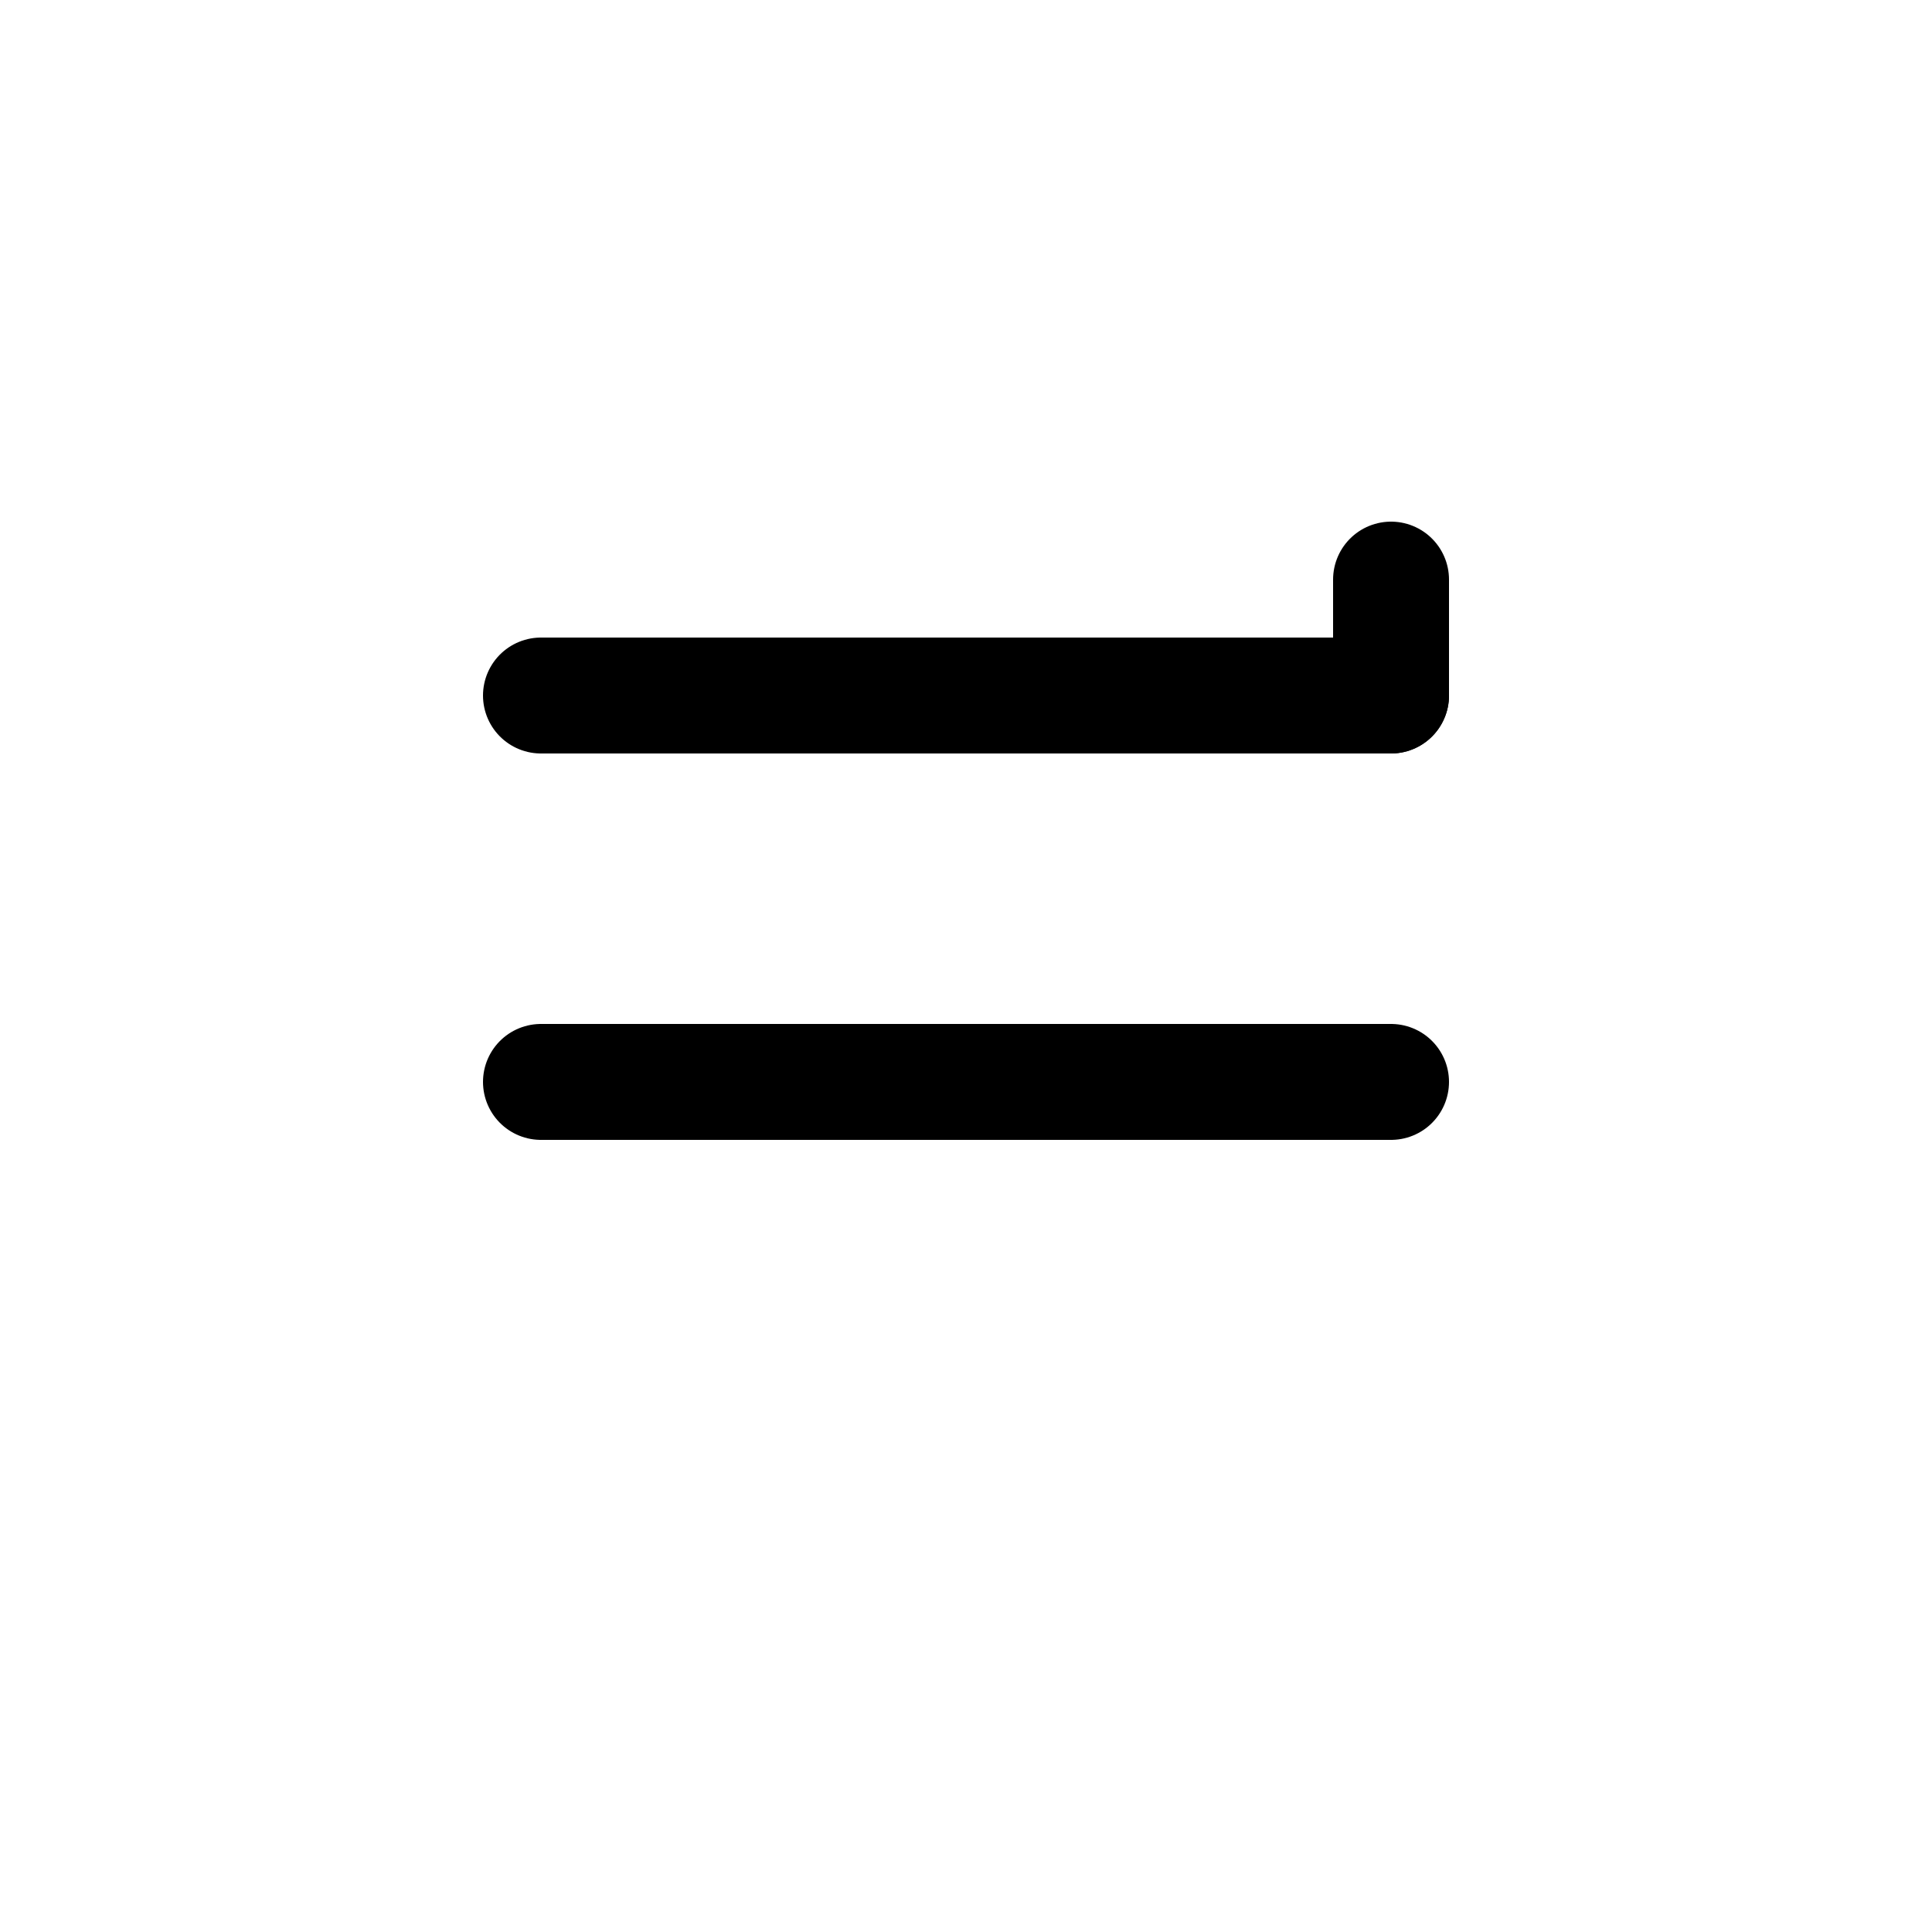
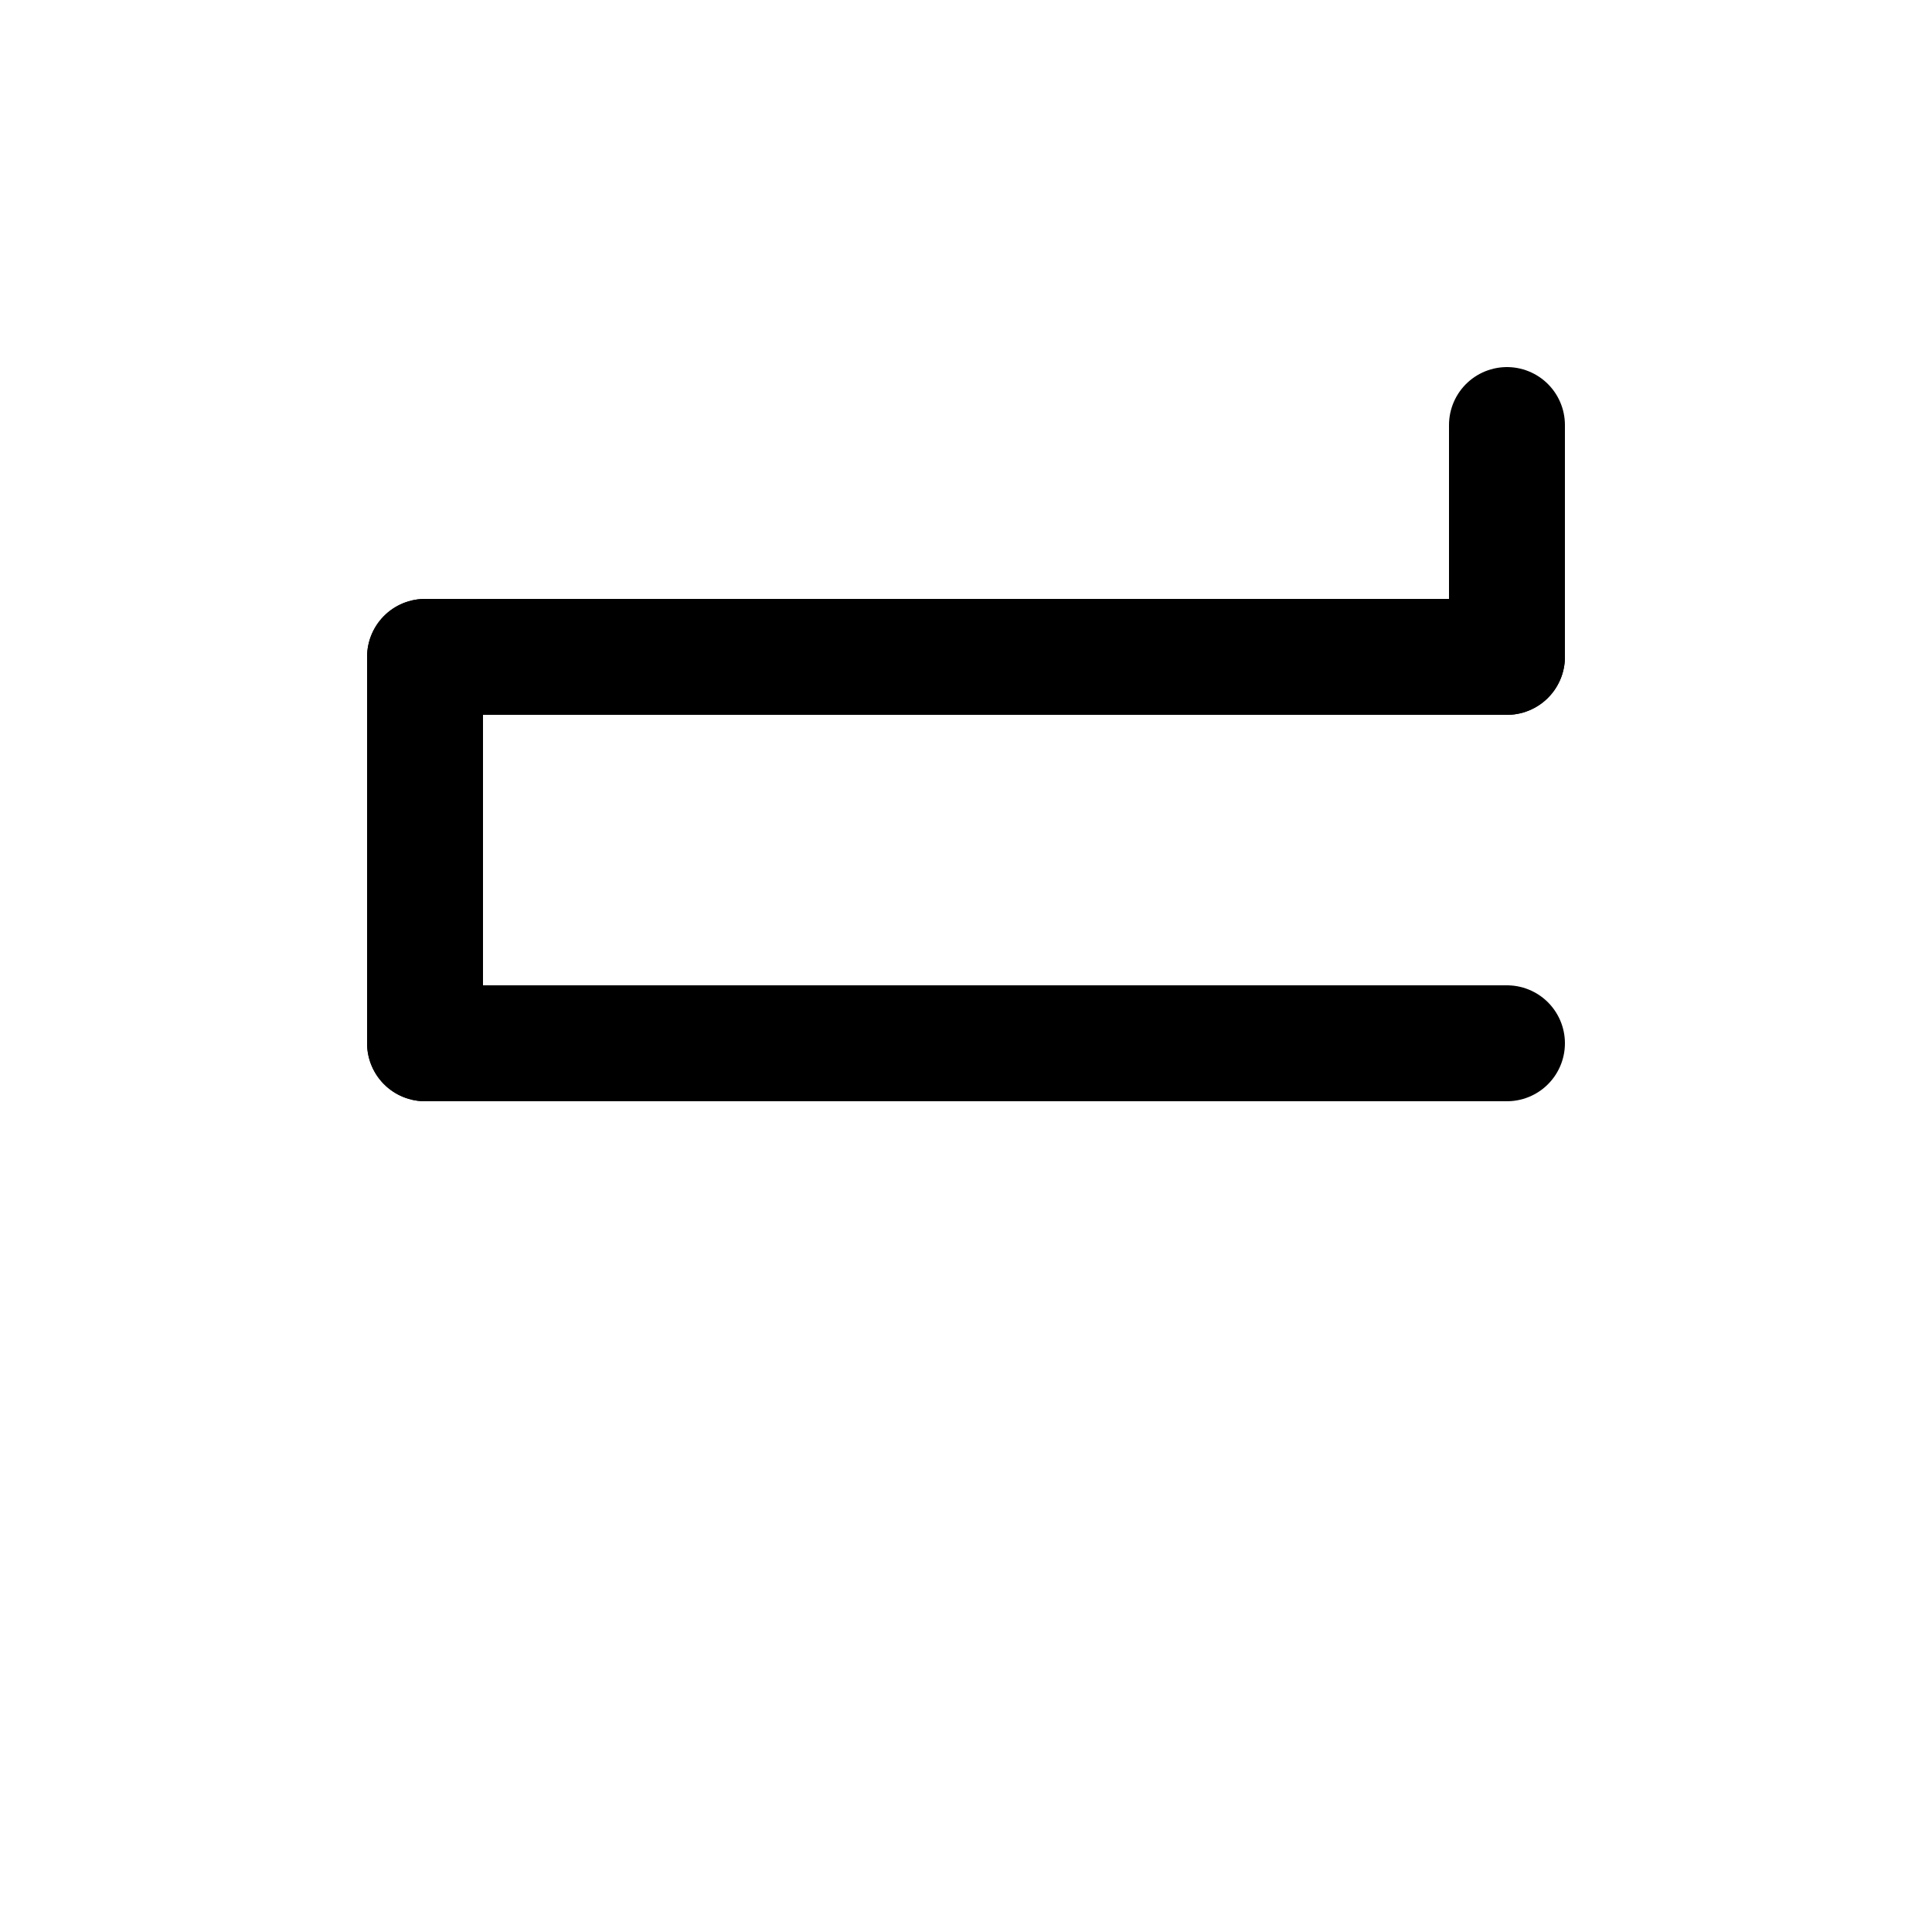
<svg xmlns="http://www.w3.org/2000/svg" width="1000" height="1000" viewBox="0 0 1000 1000" preserveAspectRatio="xMidYMid meet">
  <g fill="none" stroke="currentColor" stroke-width="60" stroke-linecap="round" stroke-linejoin="round">
-     <path d="M280 360 L720 360" />
-     <path d="M280 560 L720 560" />
-     <path d="M720 360 L720 300" />
+     <path d="M 220,340 L 780,340" />
+     <path d="M 220,540 L 780,540" />
+     <path d="M 780,340 L 780,220" />
+     <path d="M 220,340 L 220,540" />
  </g>
</svg>
